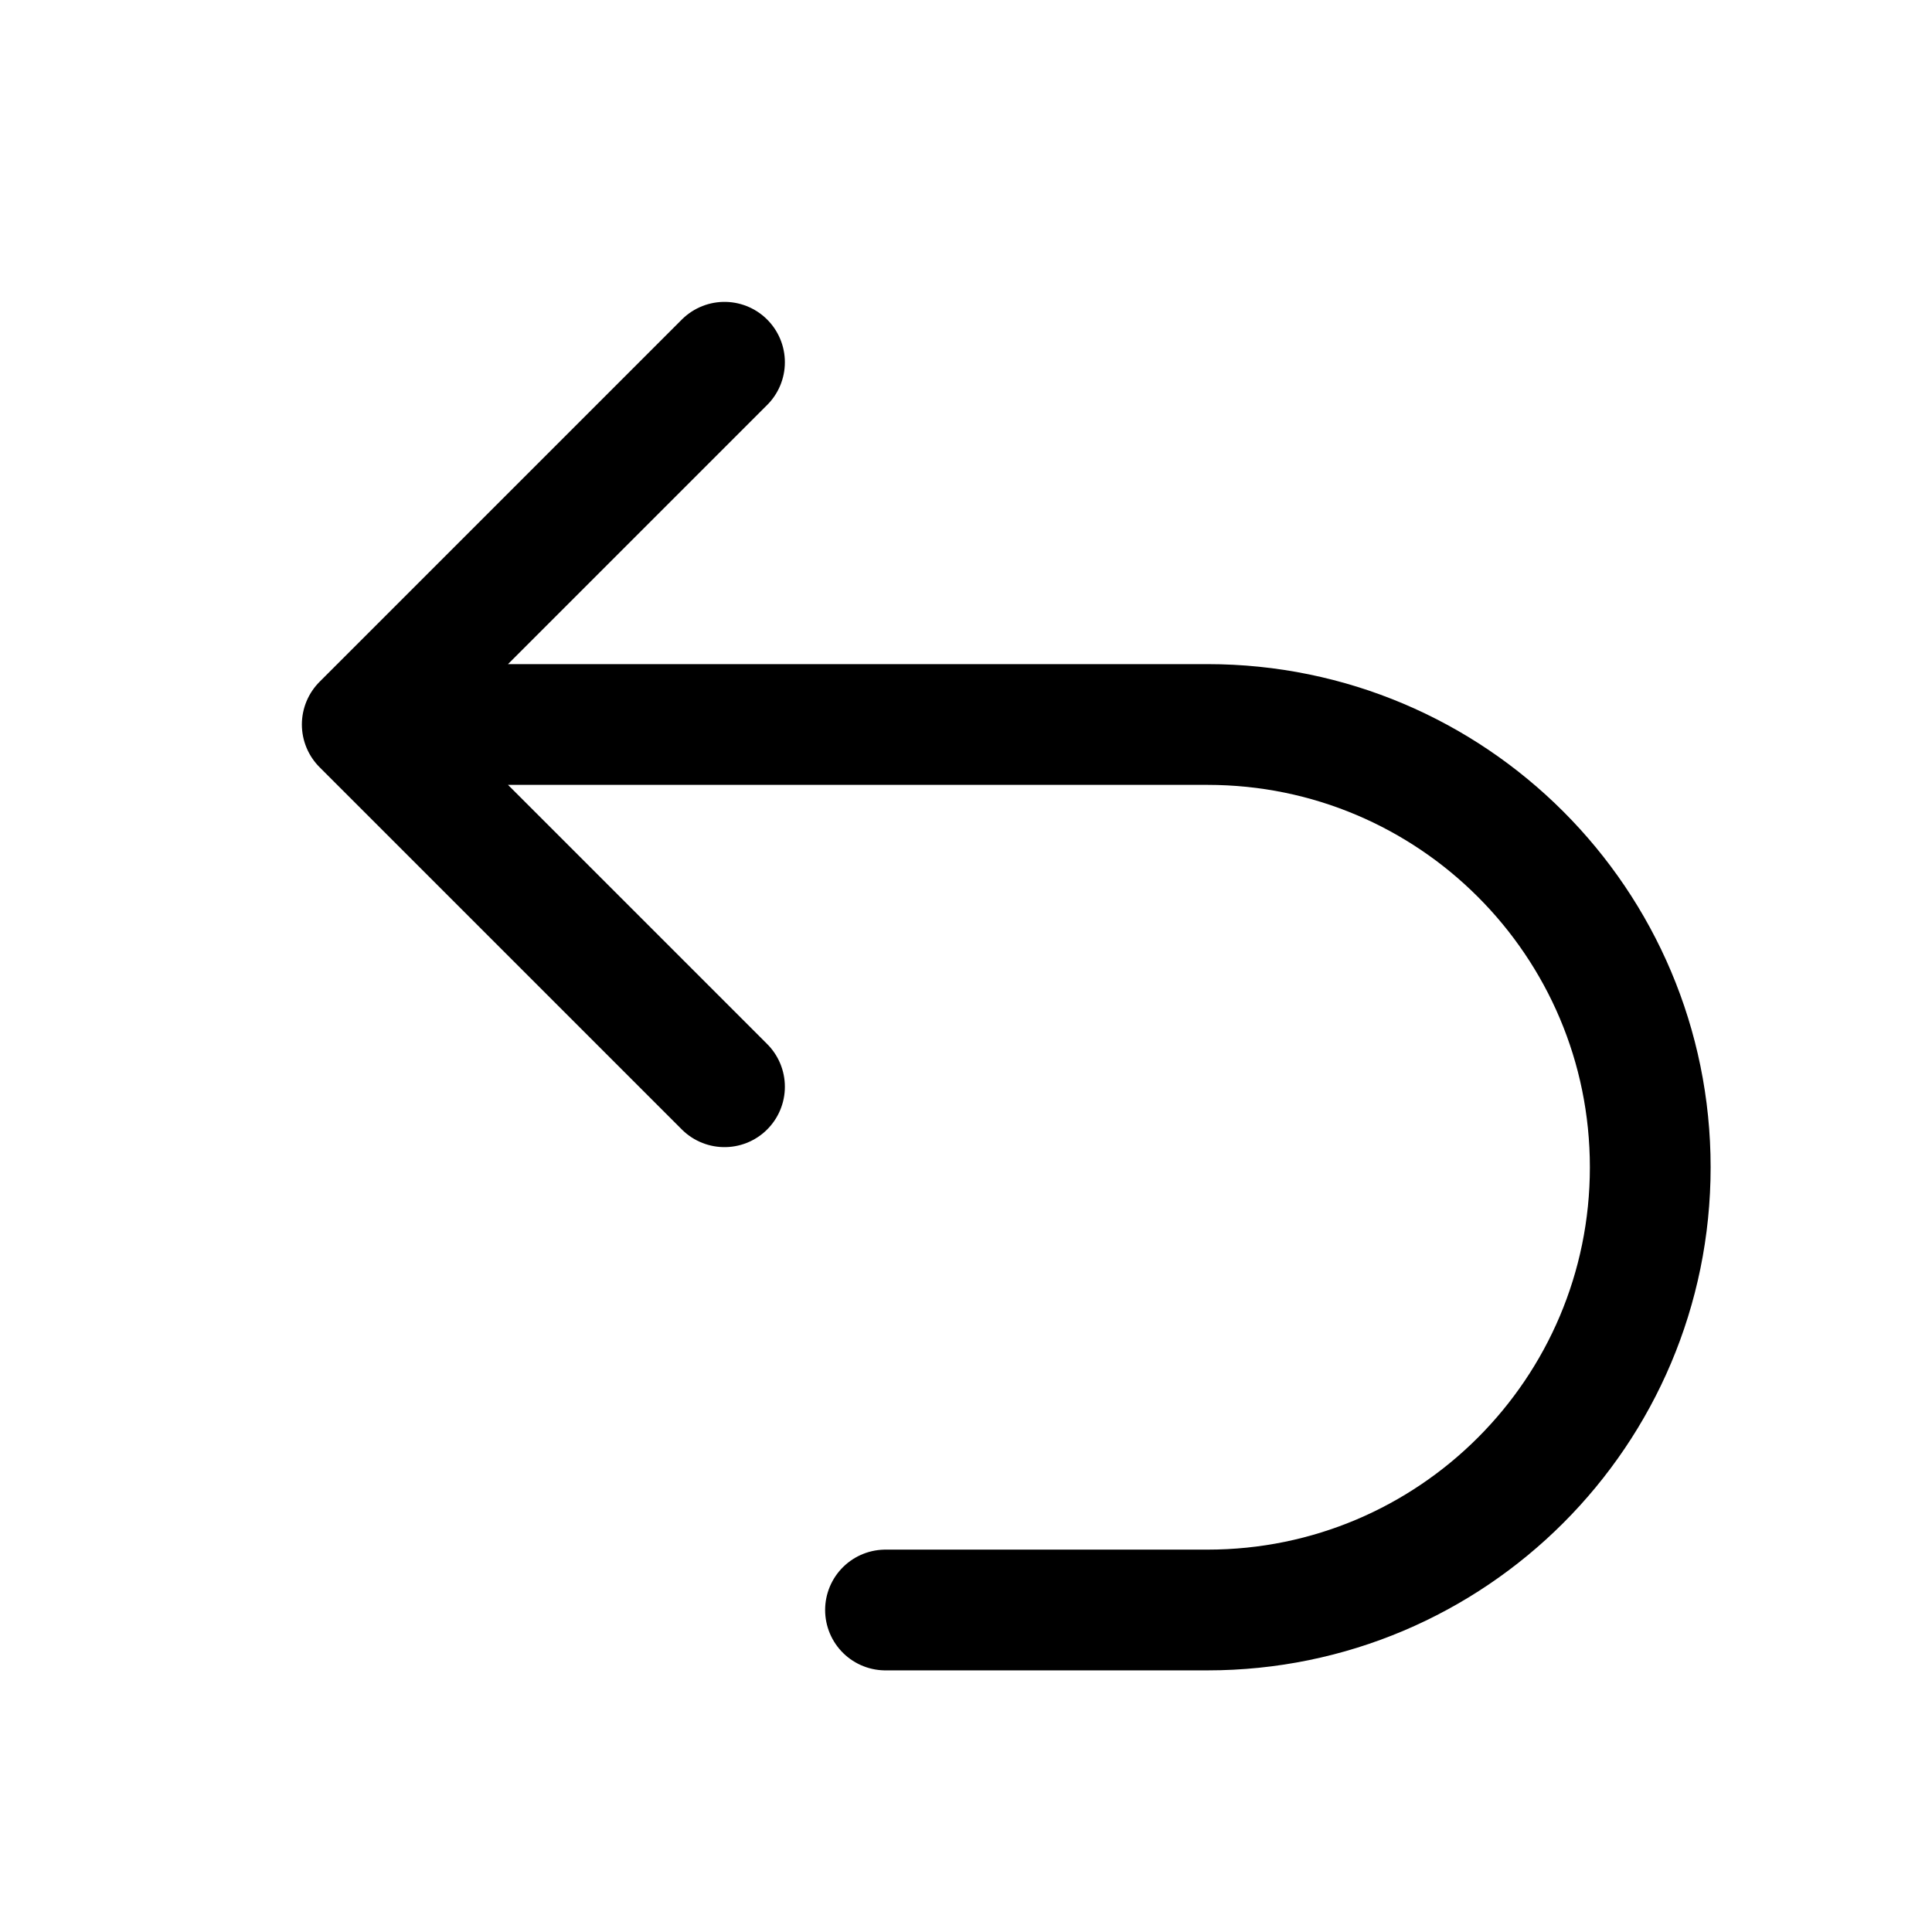
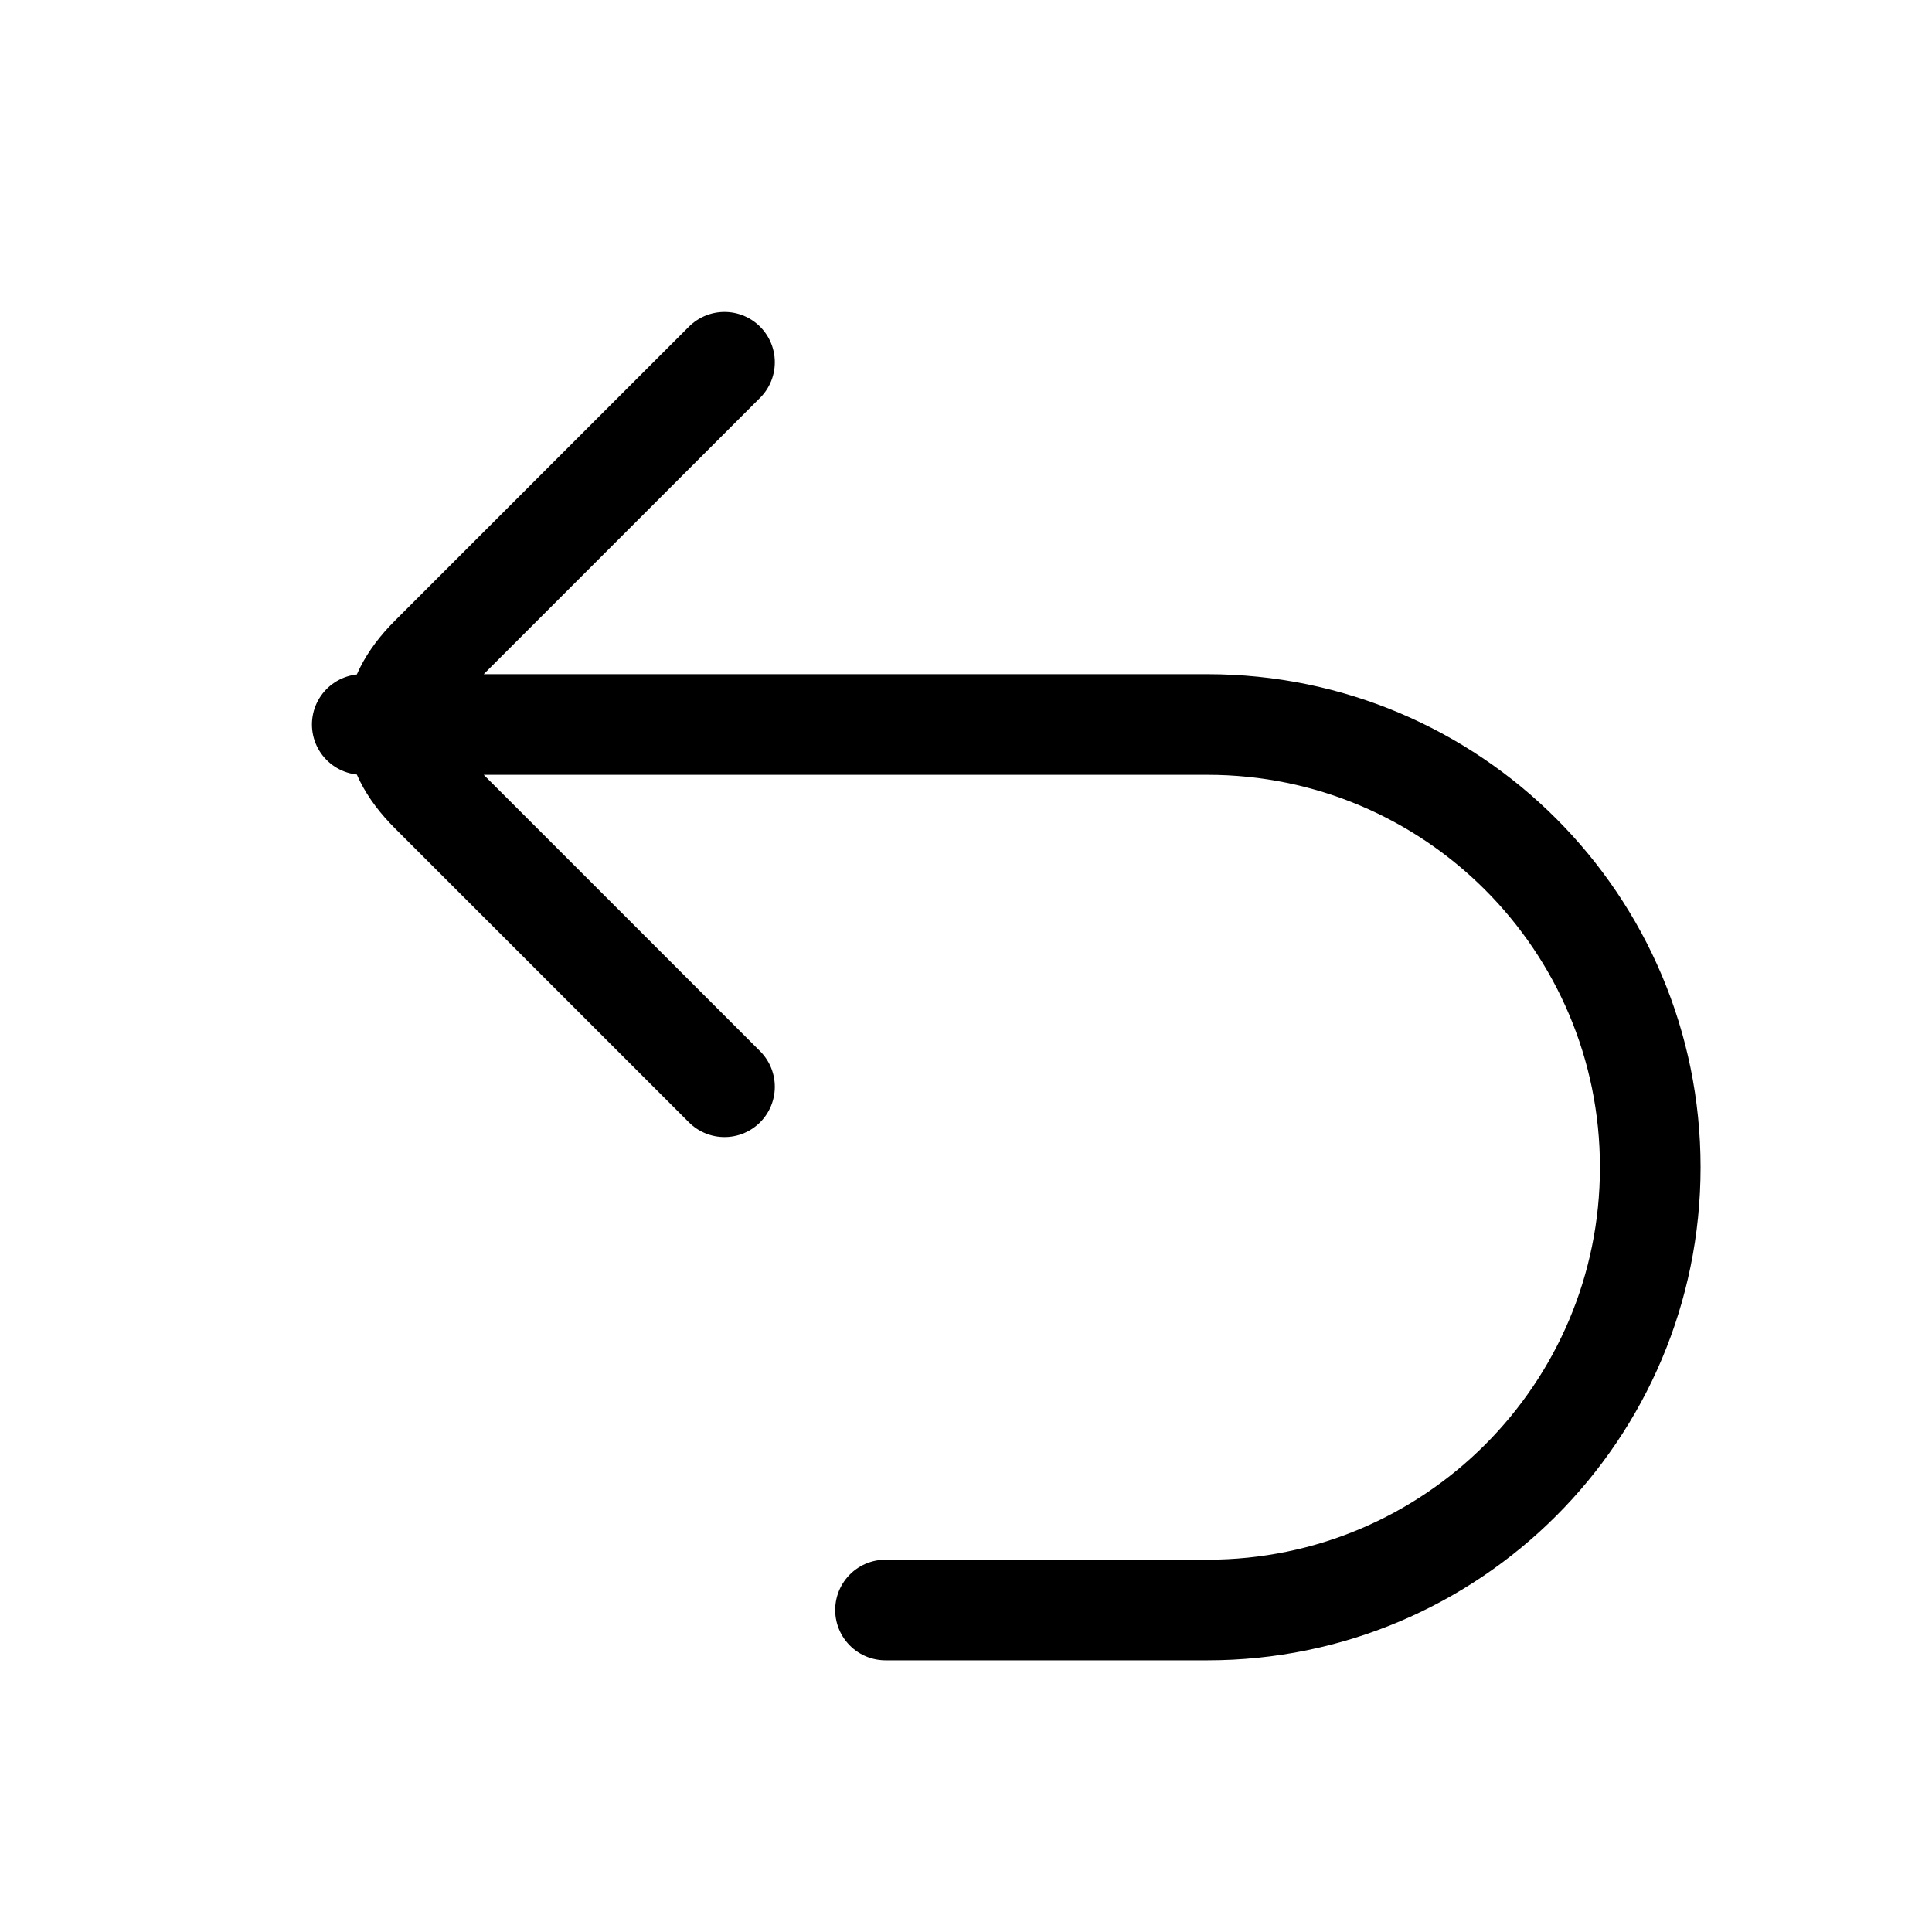
- <svg xmlns="http://www.w3.org/2000/svg" width="24" height="24" viewBox="0 0 24 24" fill="none" stroke="currentColor" stroke-width="1.5" stroke-linecap="round" stroke-linejoin="round">
-   <path d="M9 13.5 4.5 9 9 4.5 M4.5 9H15a5.5 5.5 0 0 1 0 11h-4" />
+ <svg xmlns="http://www.w3.org/2000/svg" width="24" height="24" viewBox="0 0 24 24" fill="none" stroke="currentColor" stroke-width="1.25" stroke-linecap="round" stroke-linejoin="round">
+   <path d="M9 13.5 L5.348 9.848 Q4.5 9 5.348 8.152 L9 4.5 M4.5 9 L15 9 A5.5 5.5 0 0 1 15 20 L11 20" />
</svg>
